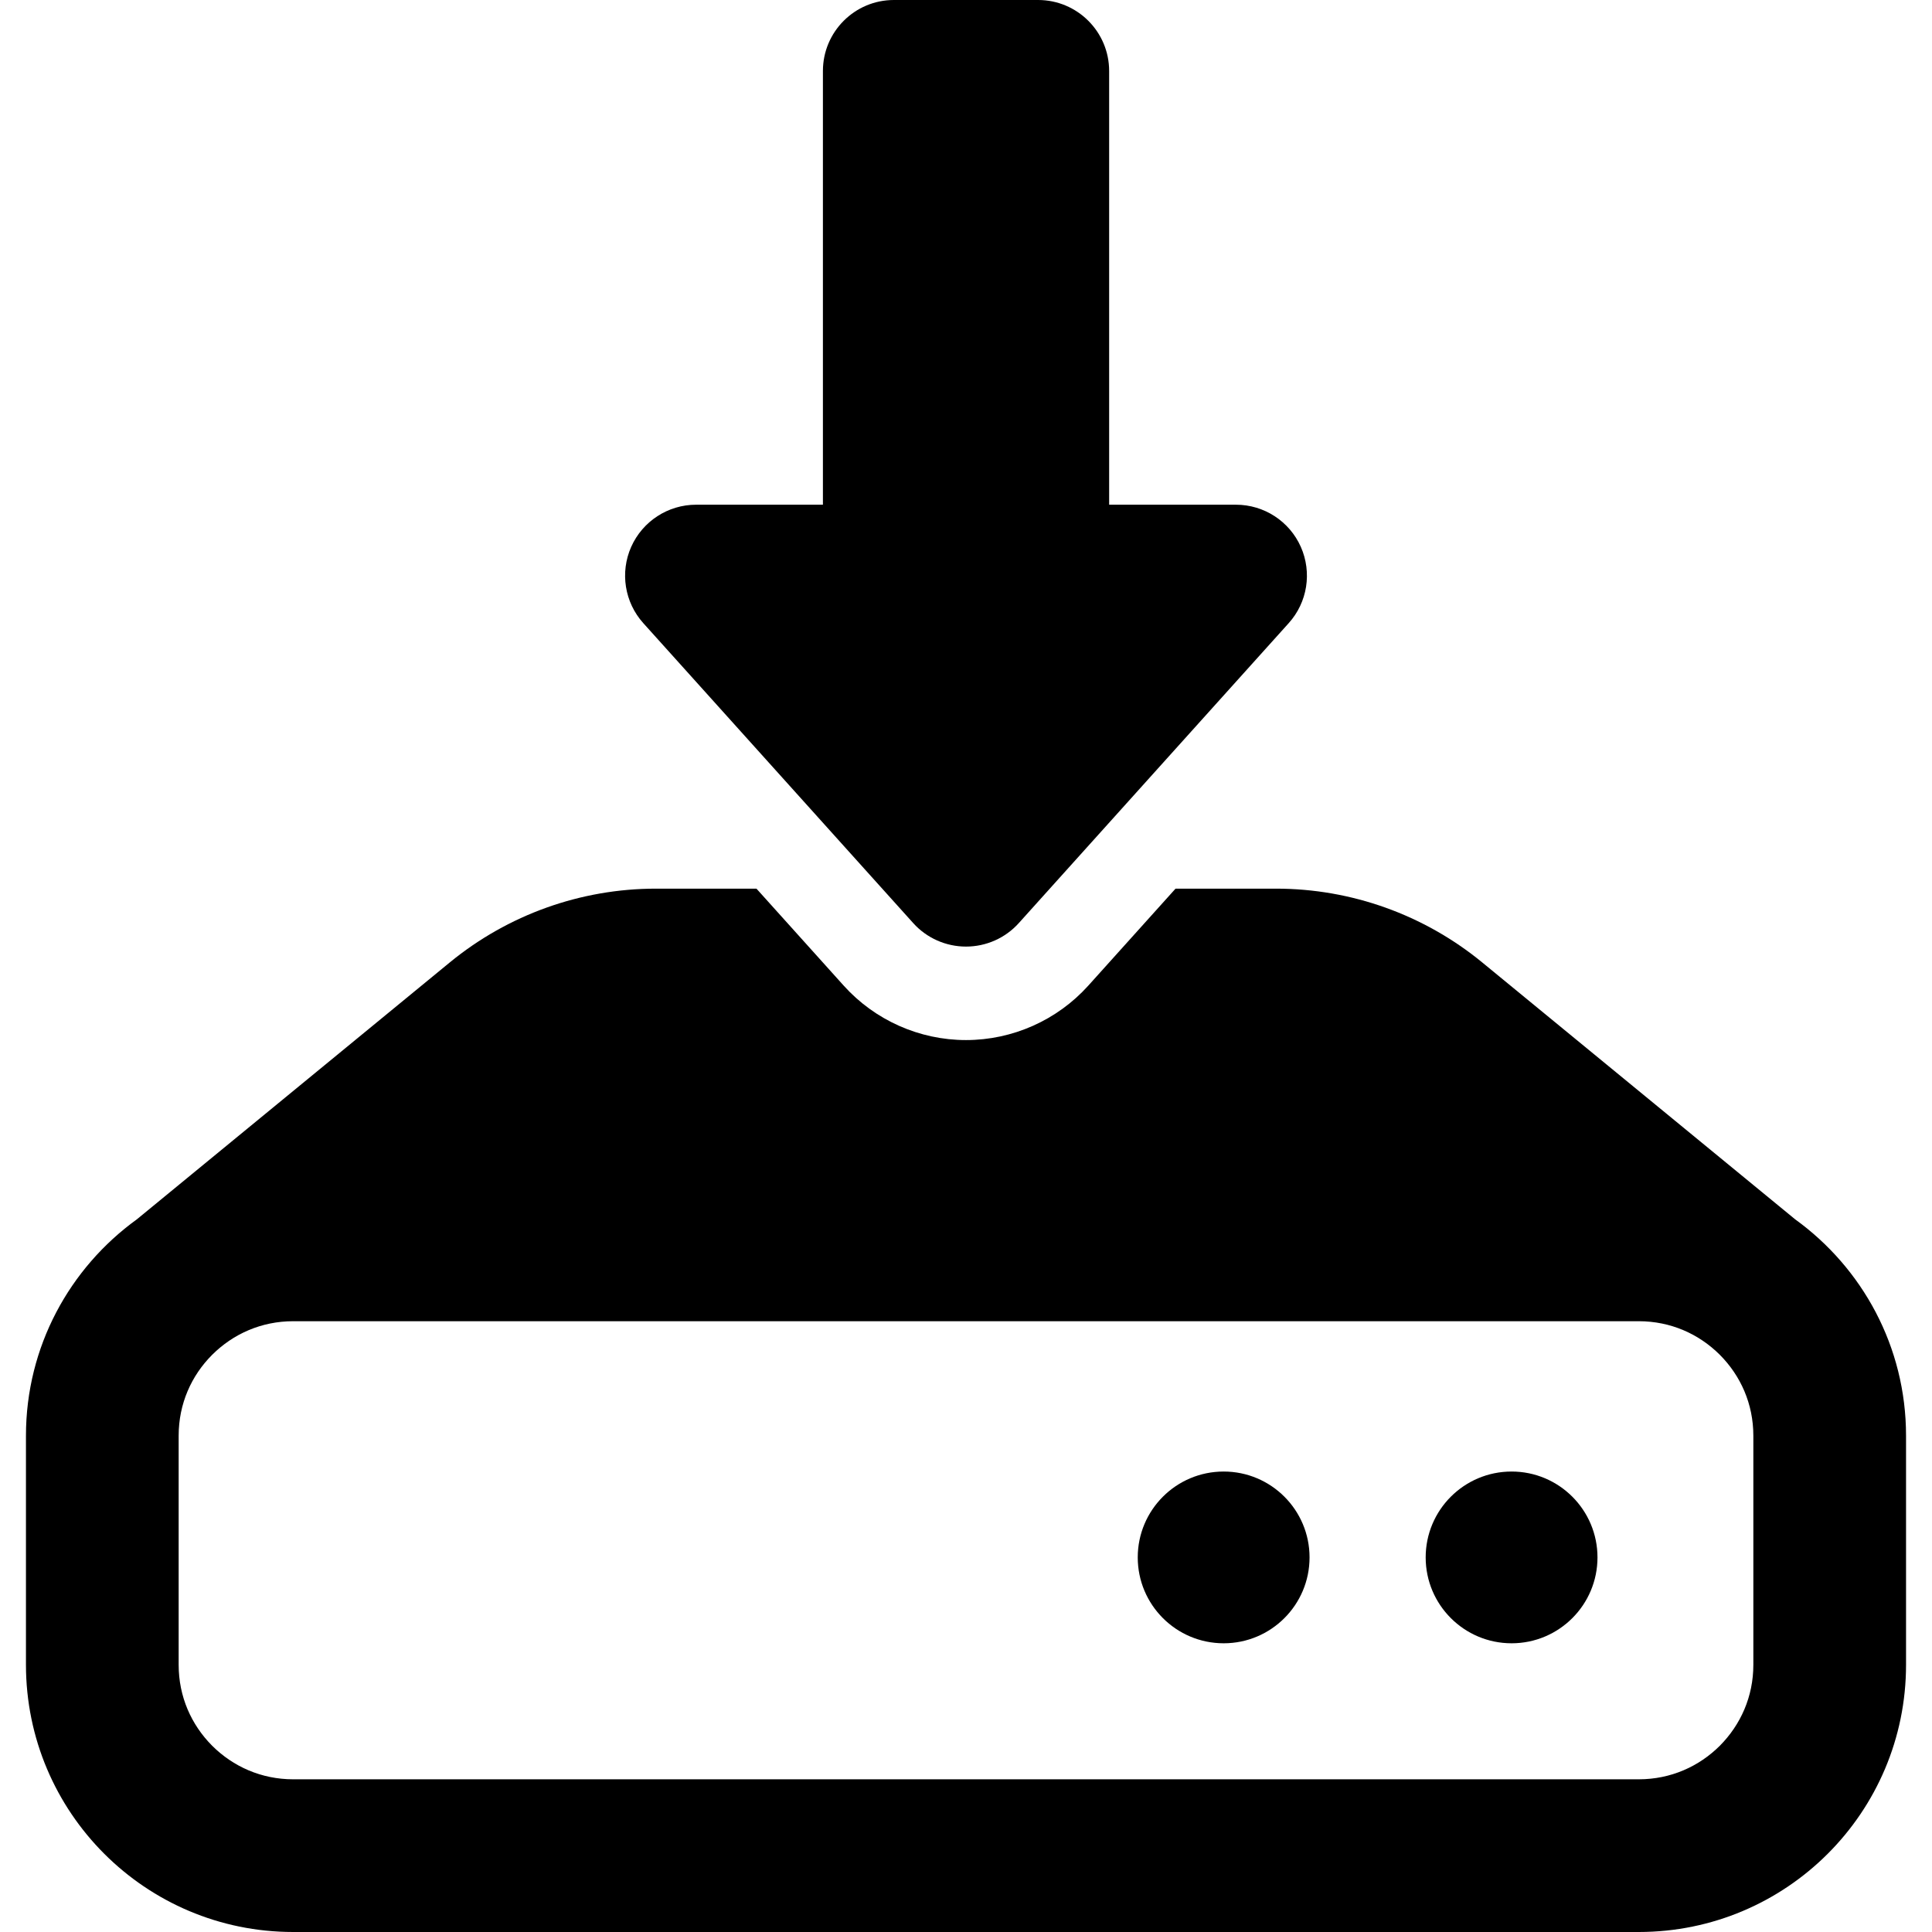
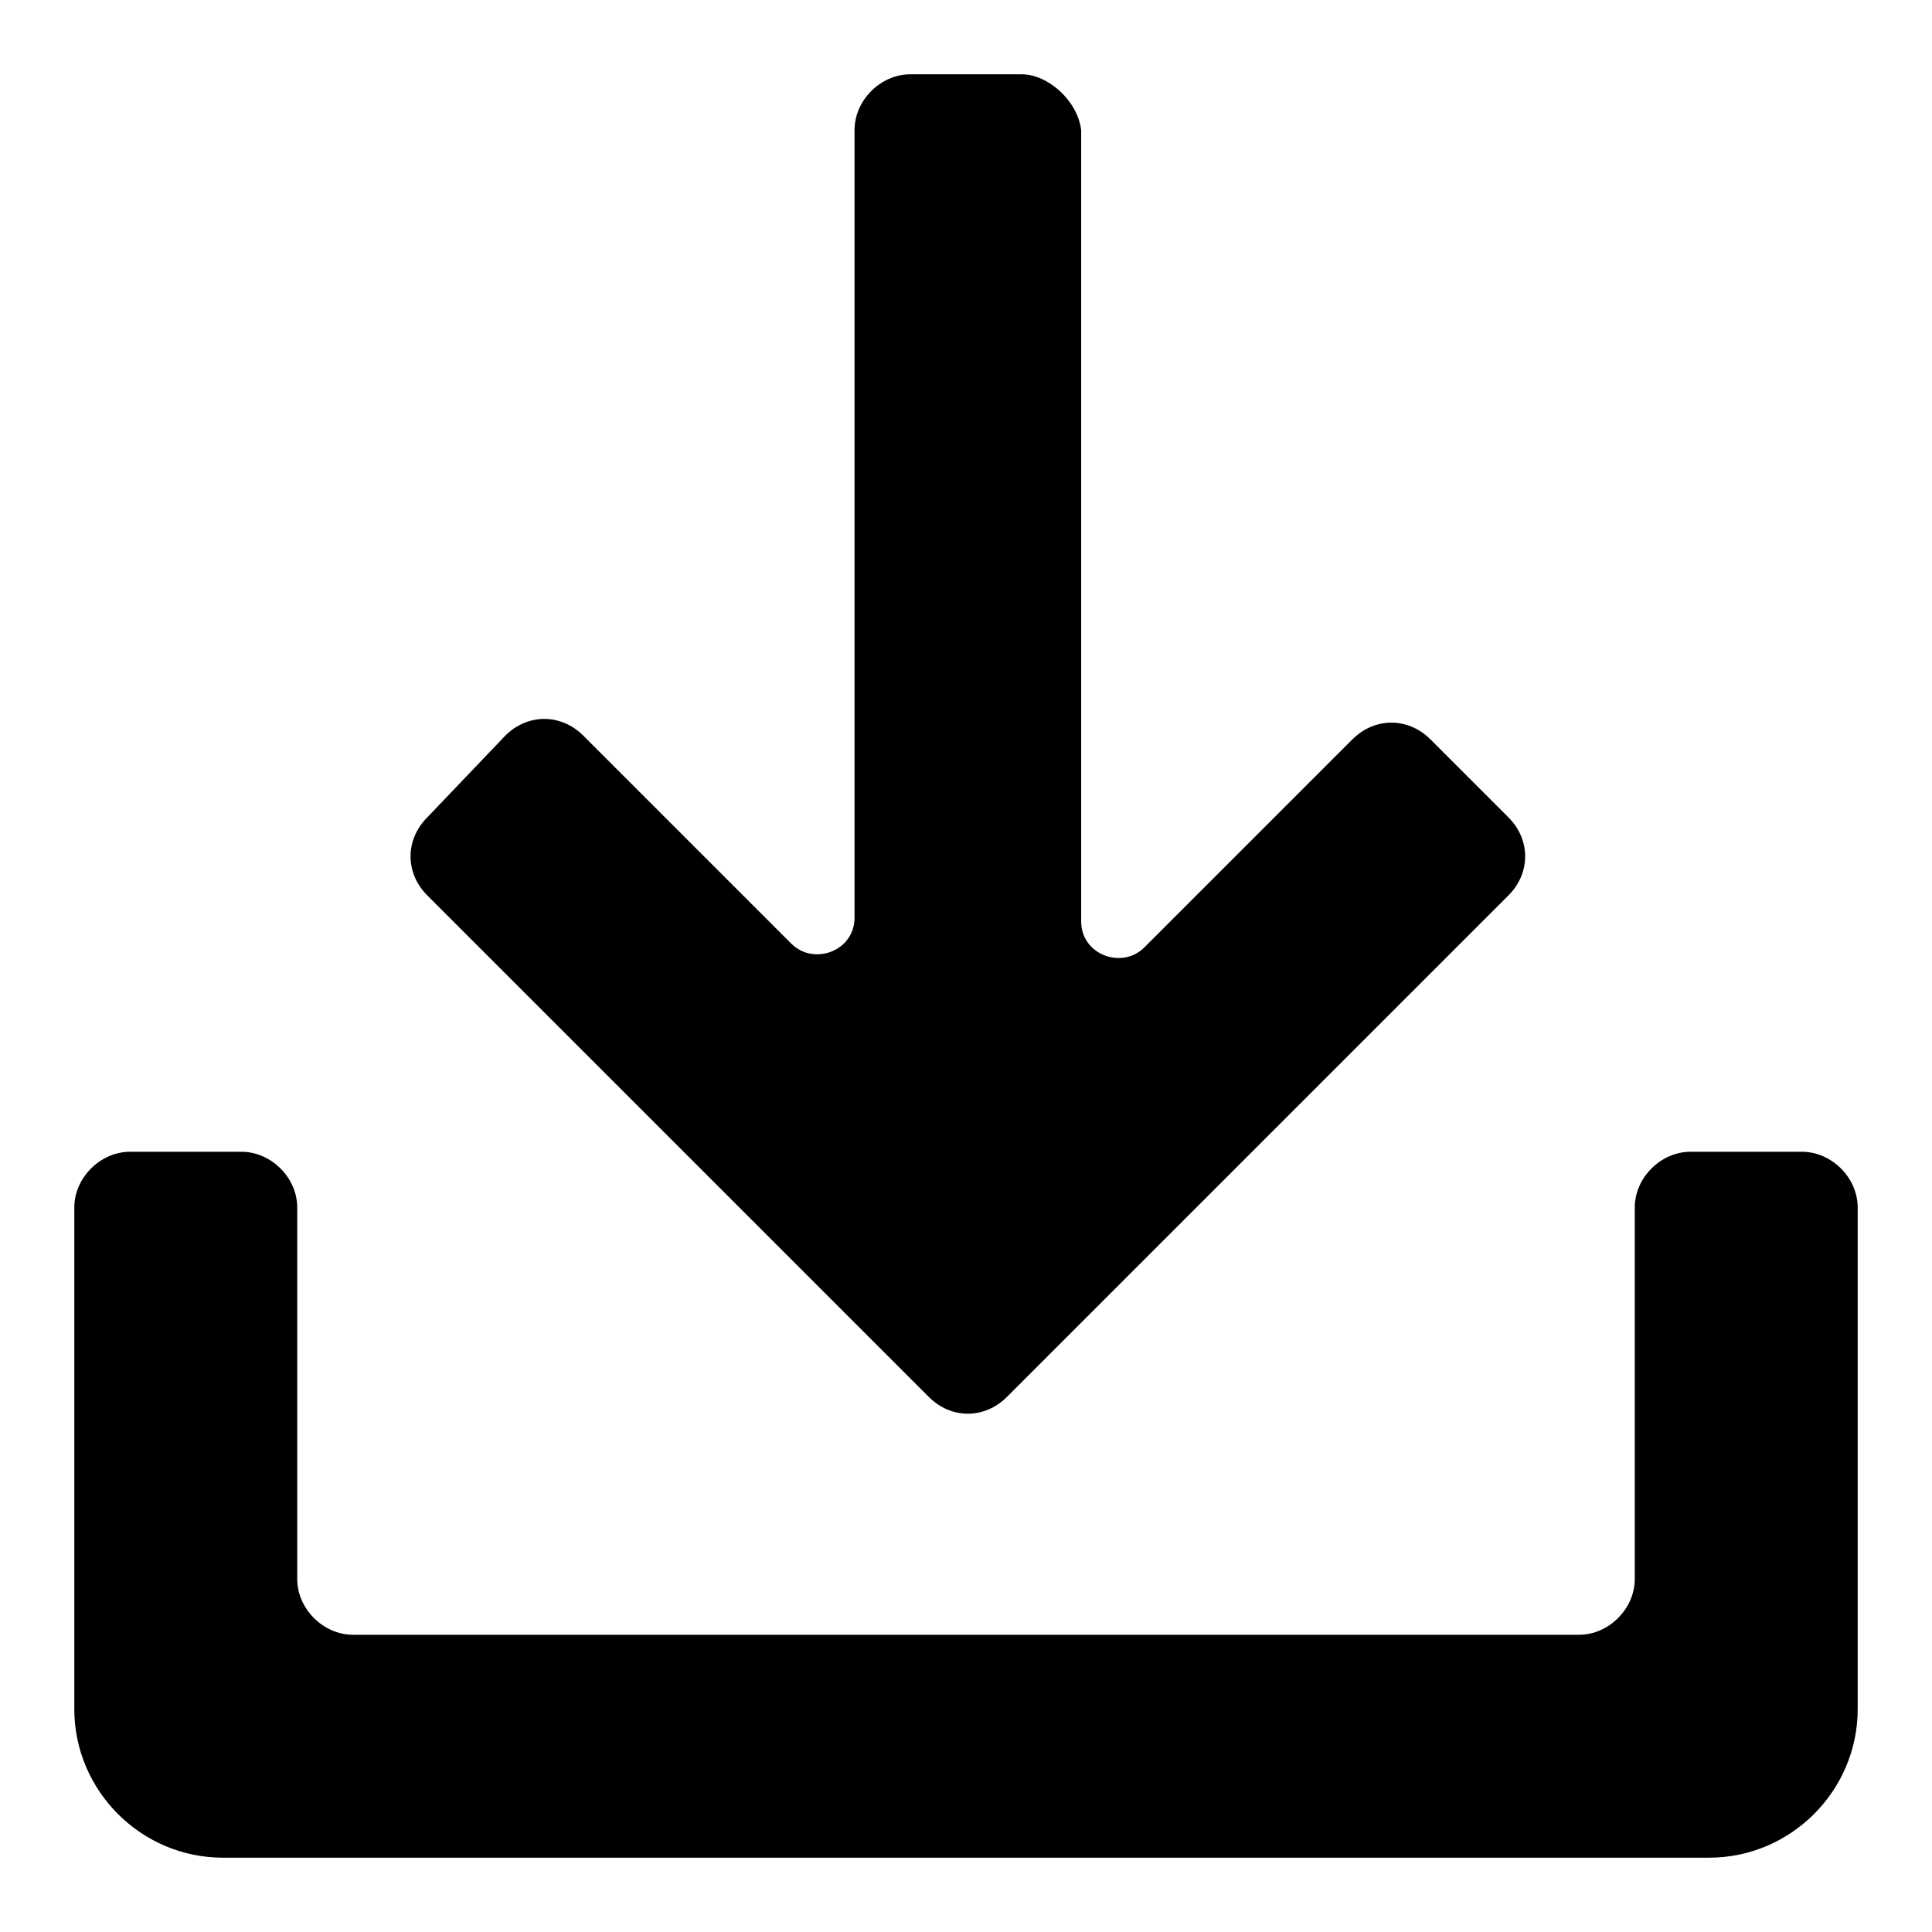
- <svg xmlns="http://www.w3.org/2000/svg" version="1.1" xml:space="preserve" viewBox="0 0 512 512">
-   <style type="text/css">
- 	.st0{fill:#000000;}
- </style>
+ <svg xmlns="http://www.w3.org/2000/svg" version="1.1" xml:space="preserve" viewBox="0 0 52 52">
  <g>
-     <path class="st0" d="M324.288,389.972c-12.581,0-22.774,10.193-22.774,22.757c0,12.564,10.193,22.758,22.774,22.758   c12.564,0,22.757-10.193,22.757-22.758C347.045,400.165,336.852,389.972,324.288,389.972z" />
-     <path class="st0" d="M400.592,389.972c-12.58,0-22.773,10.193-22.773,22.757c0,12.564,10.194,22.758,22.773,22.758   c12.564,0,22.758-10.193,22.758-22.758C423.35,400.165,413.156,389.972,400.592,389.972z" />
-     <path class="st0" d="M475.735,323.135l-82.965-68.11c-15.386-12.613-34.676-19.524-54.595-19.524h-26.644l-23.128,25.709   c-8.258,9.161-20.064,14.419-32.403,14.419c-12.338,0-24.144-5.258-32.402-14.419l-23.128-25.709h-26.66   c-19.902,0-39.192,6.911-54.579,19.524l-82.964,68.11C18.491,335.989,6.879,356.852,6.879,380.48v60.708   c0.016,39.12,31.693,70.804,70.804,70.812H256H434.3c39.112-0.008,70.82-31.693,70.82-70.812V380.48   C505.121,356.852,493.509,335.989,475.735,323.135z M464.654,441.188c0,8.444-3.371,15.903-8.886,21.459   c-5.548,5.516-13.016,8.879-21.468,8.887H77.683c-8.435-0.008-15.903-3.371-21.451-8.887c-5.532-5.556-8.886-13.015-8.886-21.459   V380.48c0-8.443,3.354-15.91,8.886-21.45c5.548-5.524,13.016-8.887,21.451-8.895H434.3c8.452,0.008,15.919,3.371,21.468,8.895   c5.516,5.54,8.886,13.008,8.886,21.45V441.188z" />
-     <path class="st0" d="M242.017,244.637c3.564,3.96,8.661,6.218,13.983,6.218c5.339,0,10.42-2.258,13.984-6.218l71.53-79.489   c4.984-5.516,6.226-13.451,3.21-20.241c-3.016-6.782-9.758-11.153-17.177-11.153h-33.612V18.814C293.934,8.428,285.499,0,275.112,0   h-38.224c-10.387,0-18.806,8.428-18.806,18.814v114.94H184.47c-7.419,0-14.16,4.371-17.192,11.153   c-3.016,6.79-1.758,14.725,3.21,20.241L242.017,244.637z" />
+     <path d="M48.5,31h-3c-0.8,0-1.5,0.7-1.5,1.5v10c0,0.8-0.7,1.5-1.5,1.5h-33C8.7,44,8,43.3,8,42.5v-10   C8,31.7,7.3,31,6.5,31h-3C2.7,31,2,31.7,2,32.5V46c0,2.2,1.8,4,4,4h40c2.2,0,4-1.8,4-4V32.5C50,31.7,49.3,31,48.5,31z" />
+     <path d="M25,37.6c0.6,0.6,1.5,0.6,2.1,0l13.5-13.5c0.6-0.6,0.6-1.5,0-2.1l-2.1-2.1c-0.6-0.6-1.5-0.6-2.1,0l-5.6,5.6   c-0.6,0.6-1.7,0.2-1.7-0.7V3.5C29,2.7,28.2,2,27.5,2h-3C23.7,2,23,2.7,23,3.5v21.2c0,0.9-1.1,1.3-1.7,0.7l-5.6-5.6   c-0.6-0.6-1.5-0.6-2.1,0L11.5,22c-0.6,0.6-0.6,1.5,0,2.1L25,37.6z" />
  </g>
</svg>
